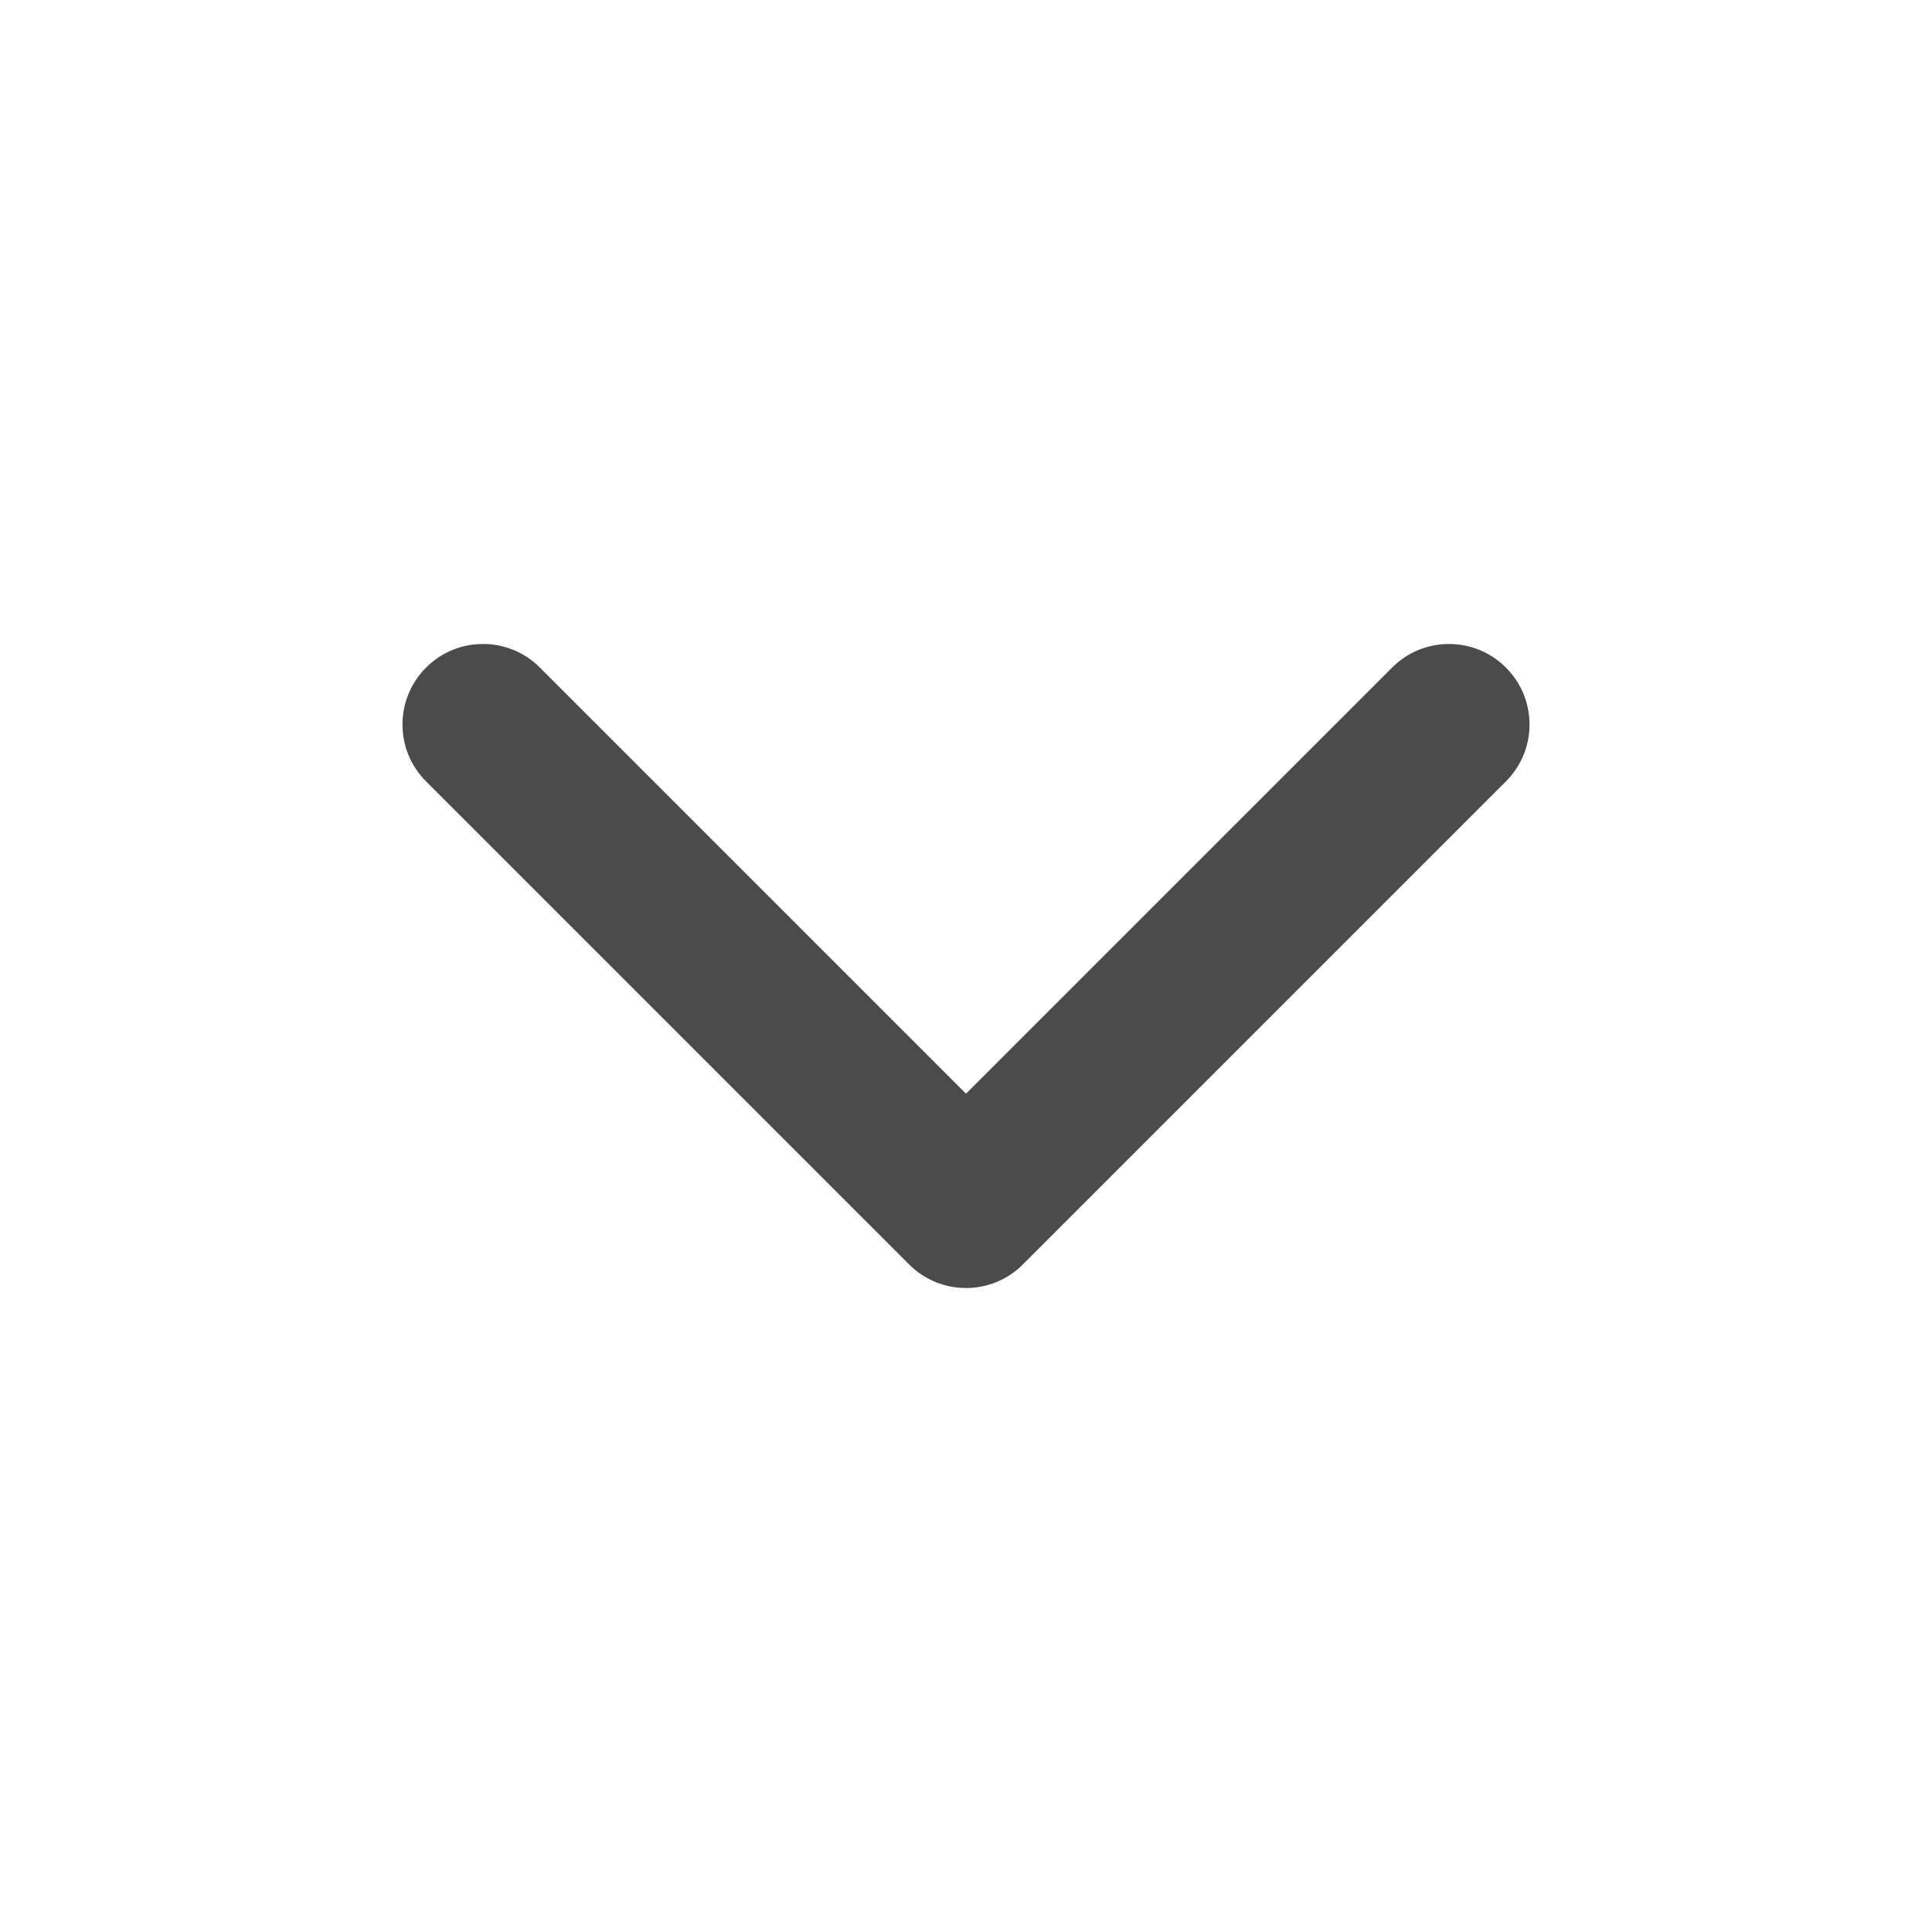
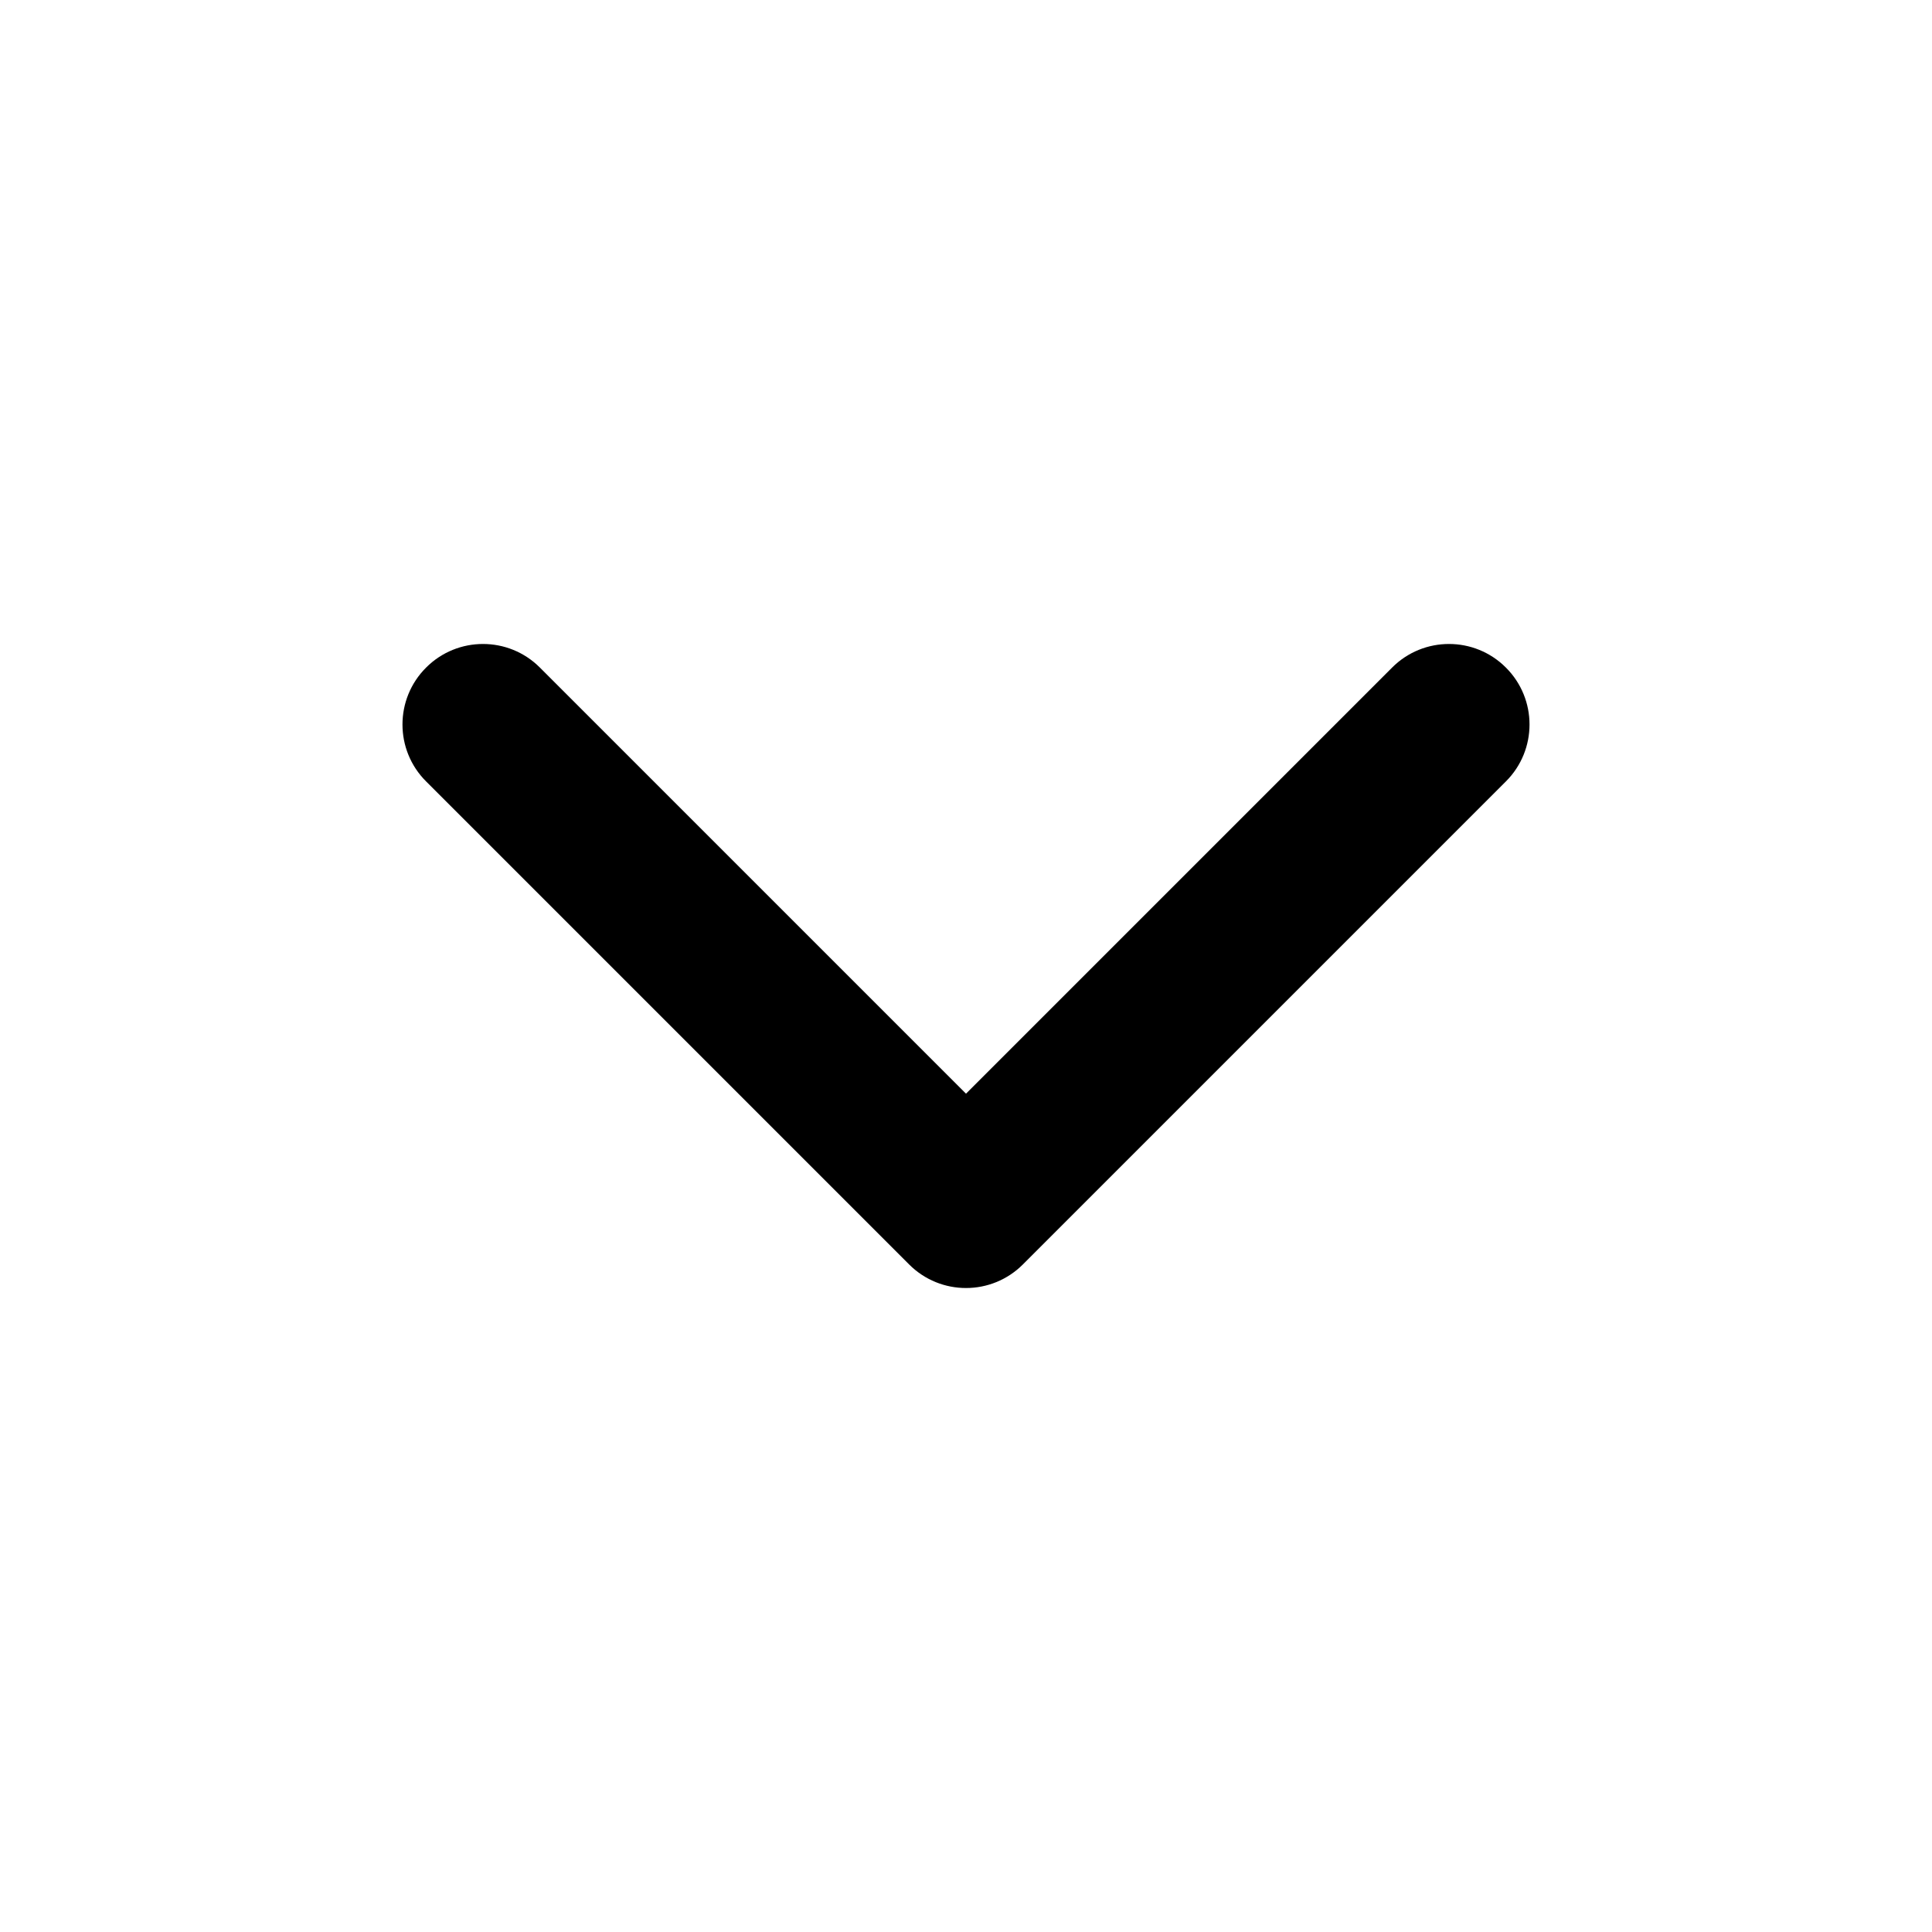
<svg xmlns="http://www.w3.org/2000/svg" width="24" height="24" viewBox="0 0 24 24" fill="none">
-   <path d="M5.293 8.293C5.683 7.902 6.317 7.902 6.707 8.293L12 13.586L17.293 8.293C17.683 7.902 18.317 7.902 18.707 8.293C19.098 8.683 19.098 9.317 18.707 9.707L12.707 15.707C12.317 16.098 11.683 16.098 11.293 15.707L5.293 9.707C4.902 9.317 4.902 8.683 5.293 8.293Z" fill="#4B4B4B" />
+   <path d="M5.293 8.293C5.683 7.902 6.317 7.902 6.707 8.293L12 13.586L17.293 8.293C17.683 7.902 18.317 7.902 18.707 8.293C19.098 8.683 19.098 9.317 18.707 9.707L12.707 15.707C12.317 16.098 11.683 16.098 11.293 15.707L5.293 9.707C4.902 9.317 4.902 8.683 5.293 8.293Z" fill="currentColor" />
</svg>
